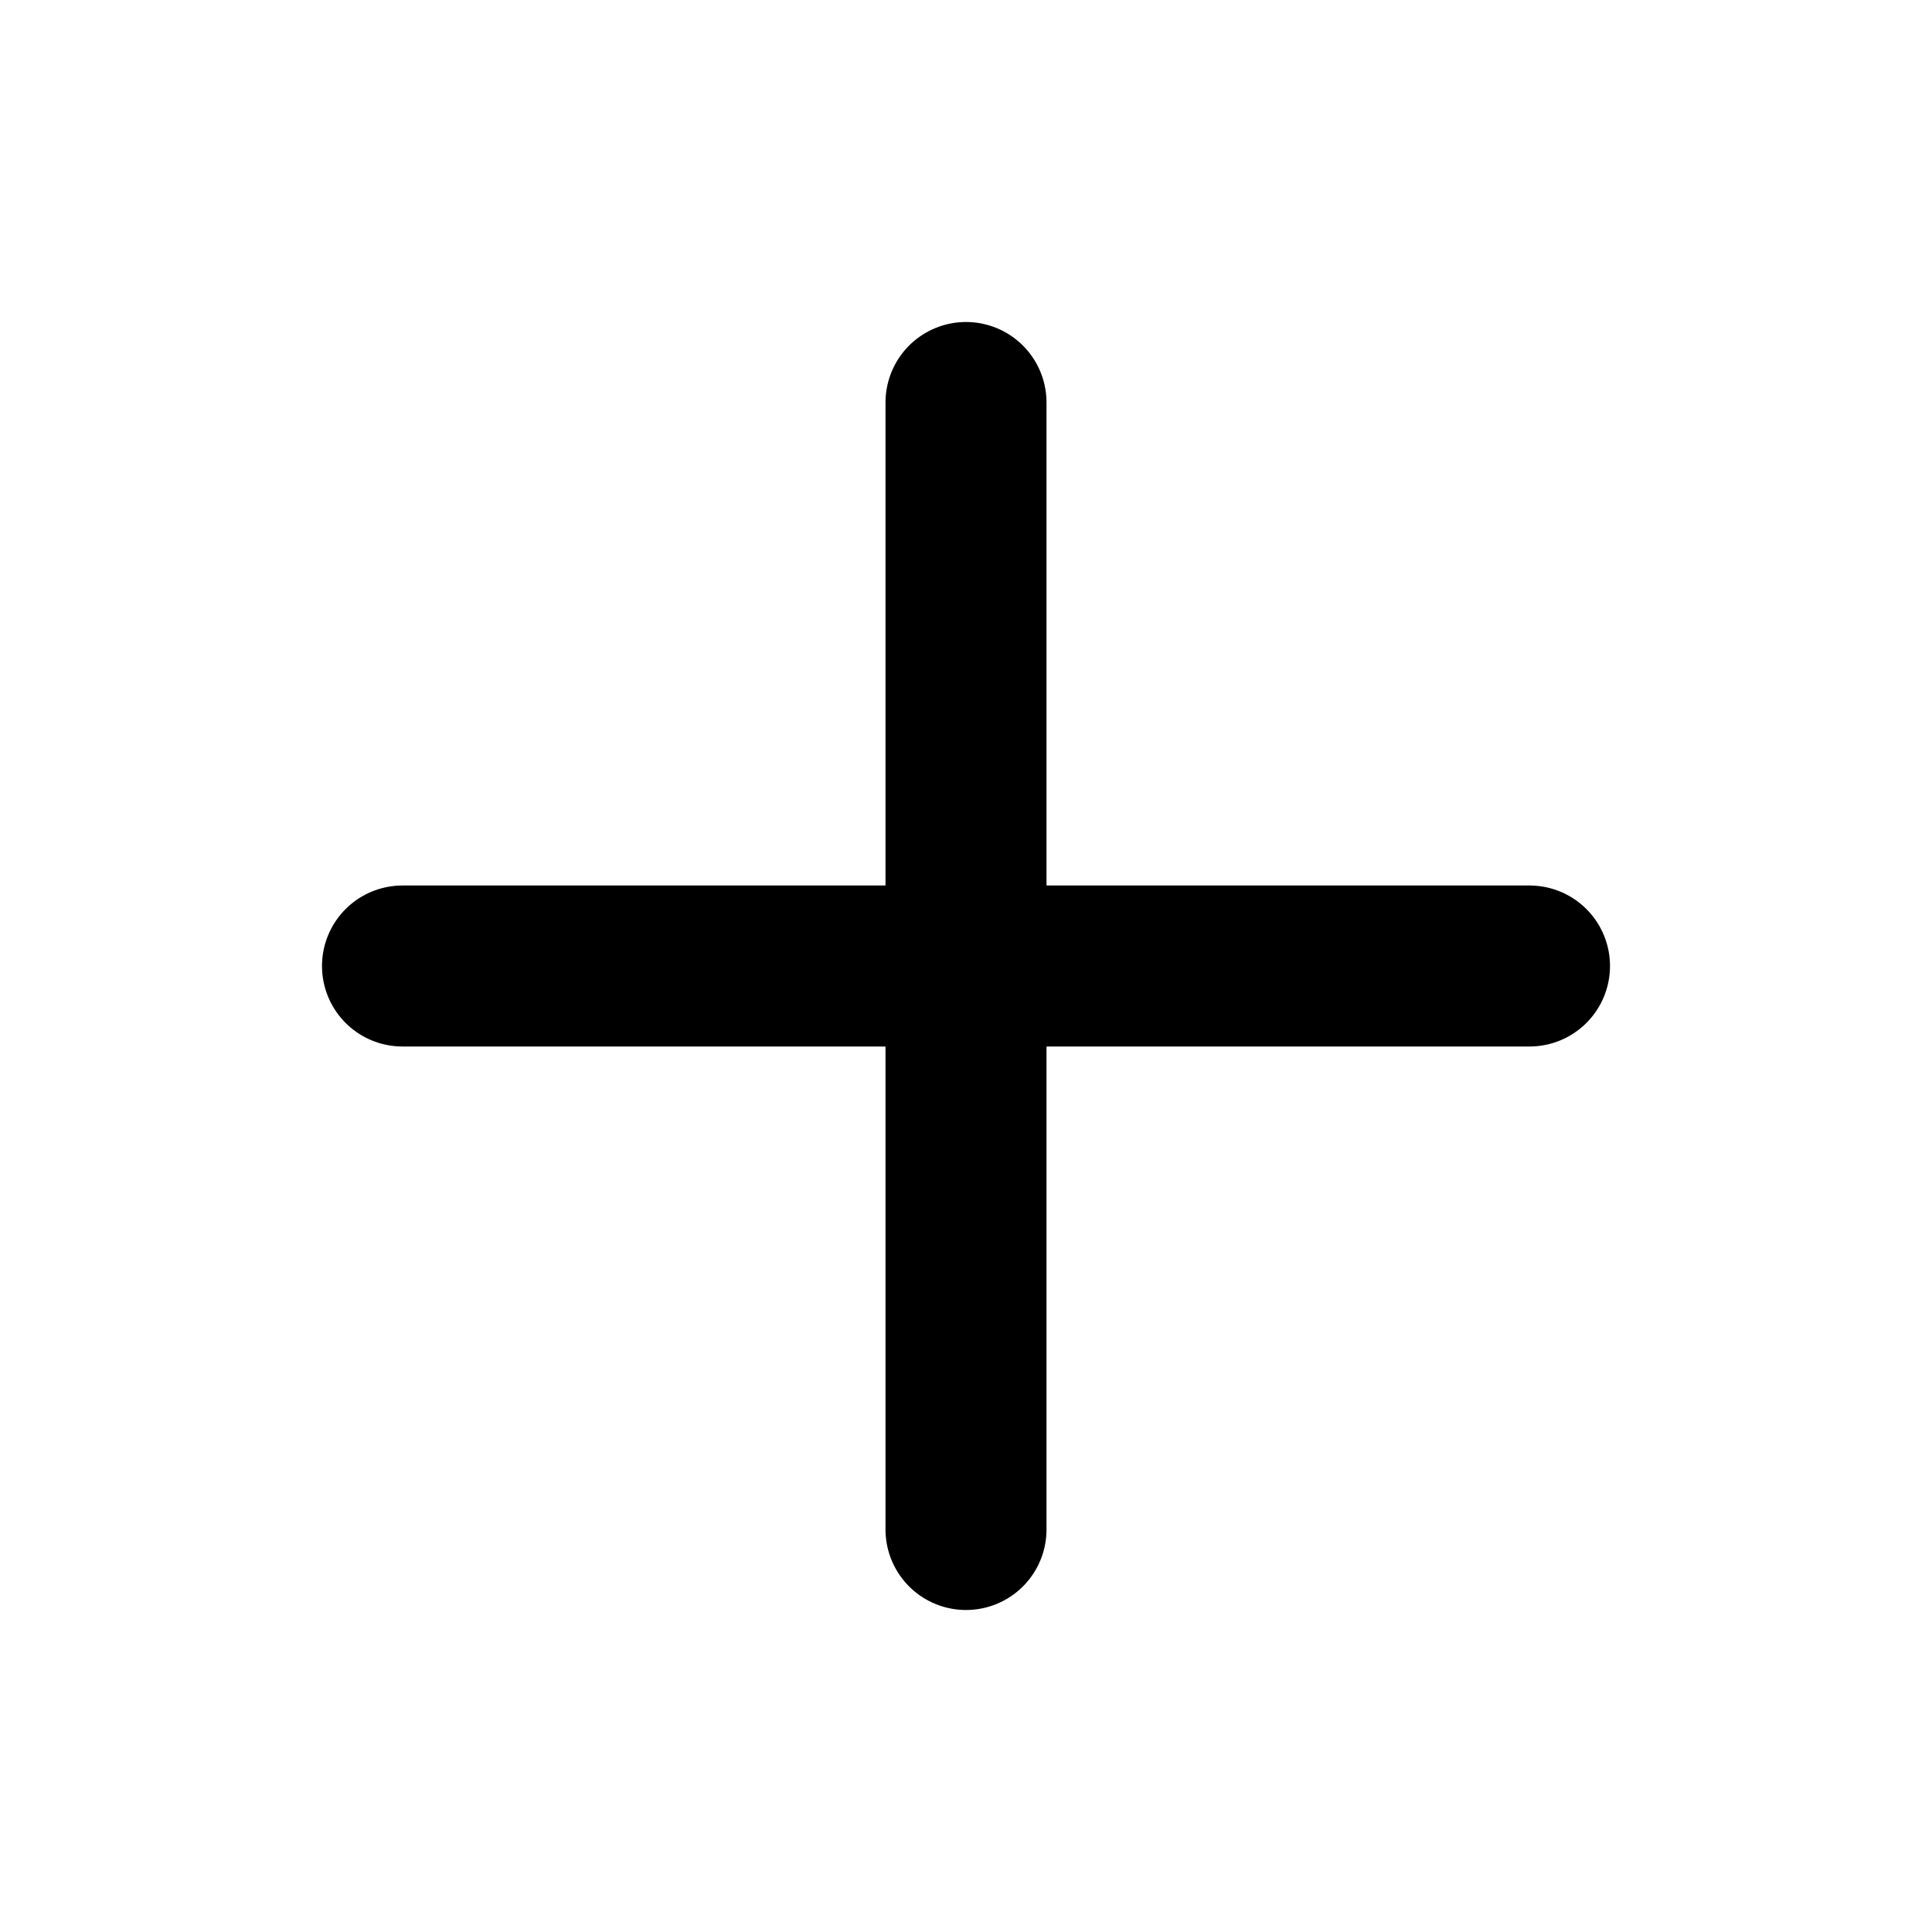
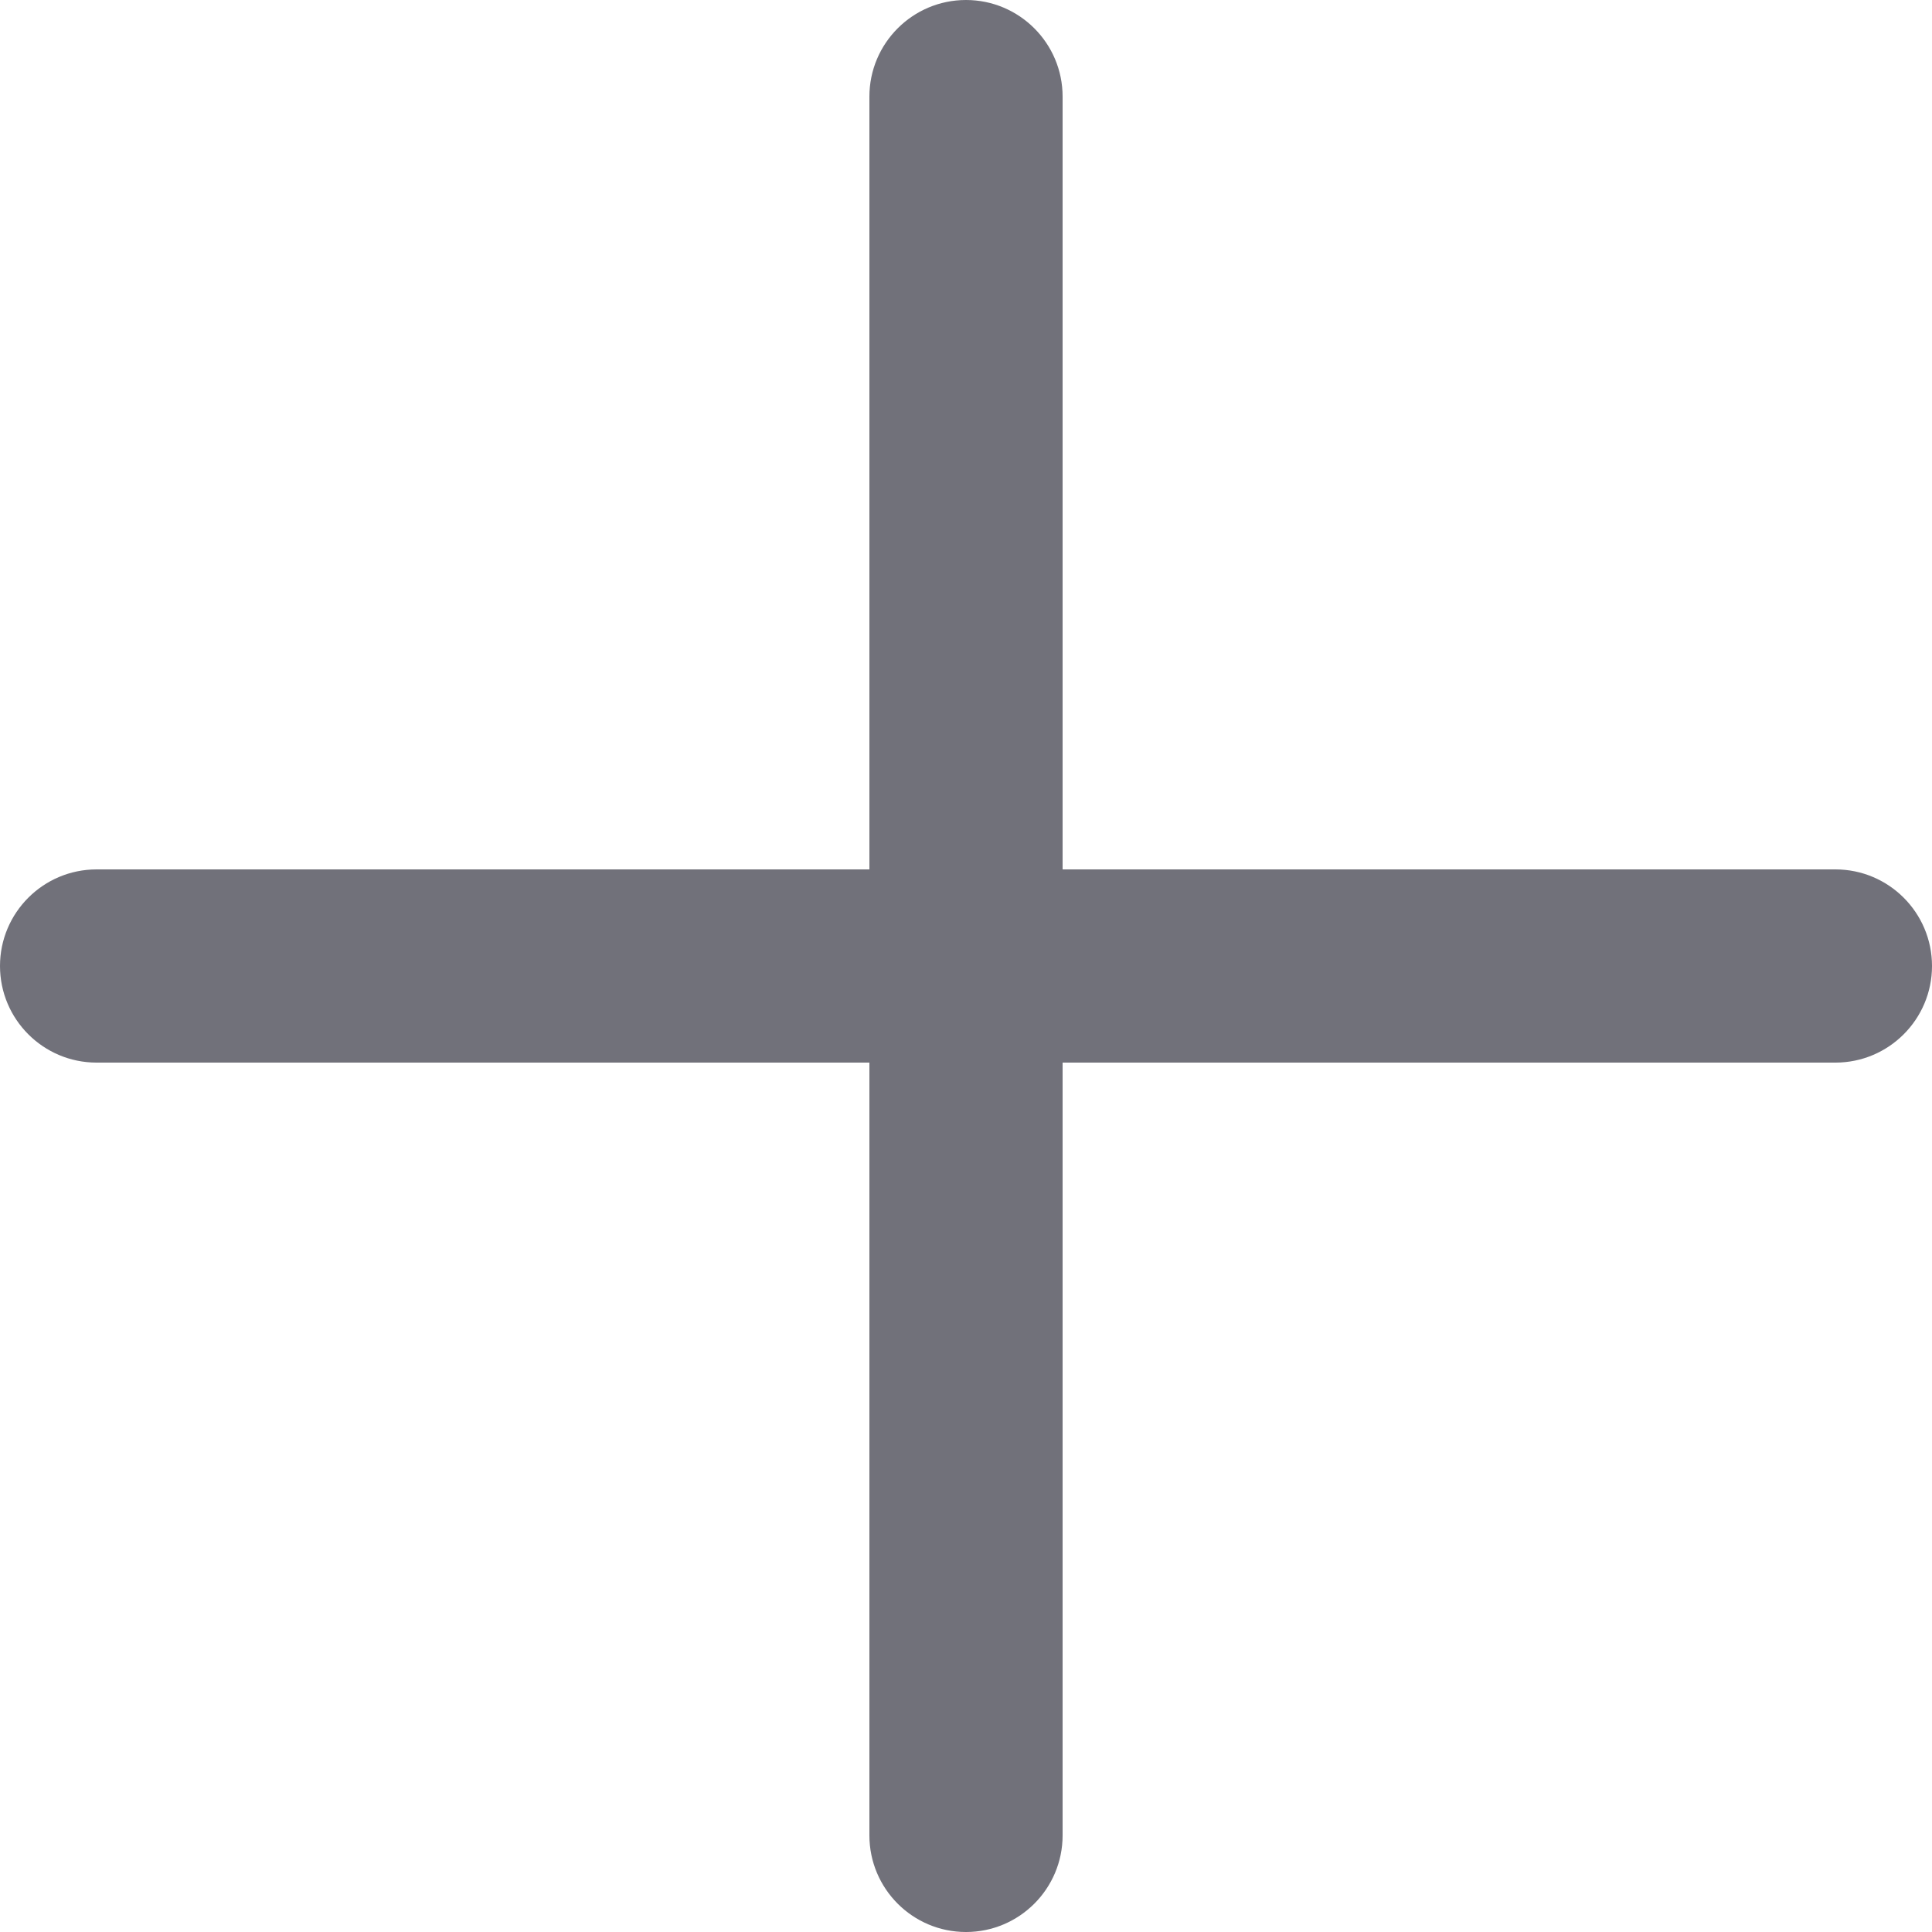
- <svg xmlns="http://www.w3.org/2000/svg" viewBox="0 0 24 24" fill="none" stroke="currentColor" stroke-width="2" stroke-linecap="round" stroke-linejoin="round" class="feather feather-plus">
-   <line x1="12" y1="5" x2="12" y2="19" />
-   <line x1="5" y1="12" x2="19" y2="12" />
+ <svg xmlns="http://www.w3.org/2000/svg" version="1.1" width="512" height="512" x="0" y="0" viewBox="0 0 426.667 426.667" style="enable-background:new 0 0 512 512" xml:space="preserve" class="">
+   <g>
+     <path d="M405.332 192H234.668V21.332C234.668 9.559 225.109 0 213.332 0 201.559 0 192 9.559 192 21.332V192H21.332C9.559 192 0 201.559 0 213.332c0 11.777 9.559 21.336 21.332 21.336H192v170.664c0 11.777 9.559 21.336 21.332 21.336 11.777 0 21.336-9.559 21.336-21.336V234.668h170.664c11.777 0 21.336-9.559 21.336-21.336 0-11.773-9.559-21.332-21.336-21.332zm0 0" fill="#71717a" data-original="#000000" class="" />
+   </g>
</svg>
